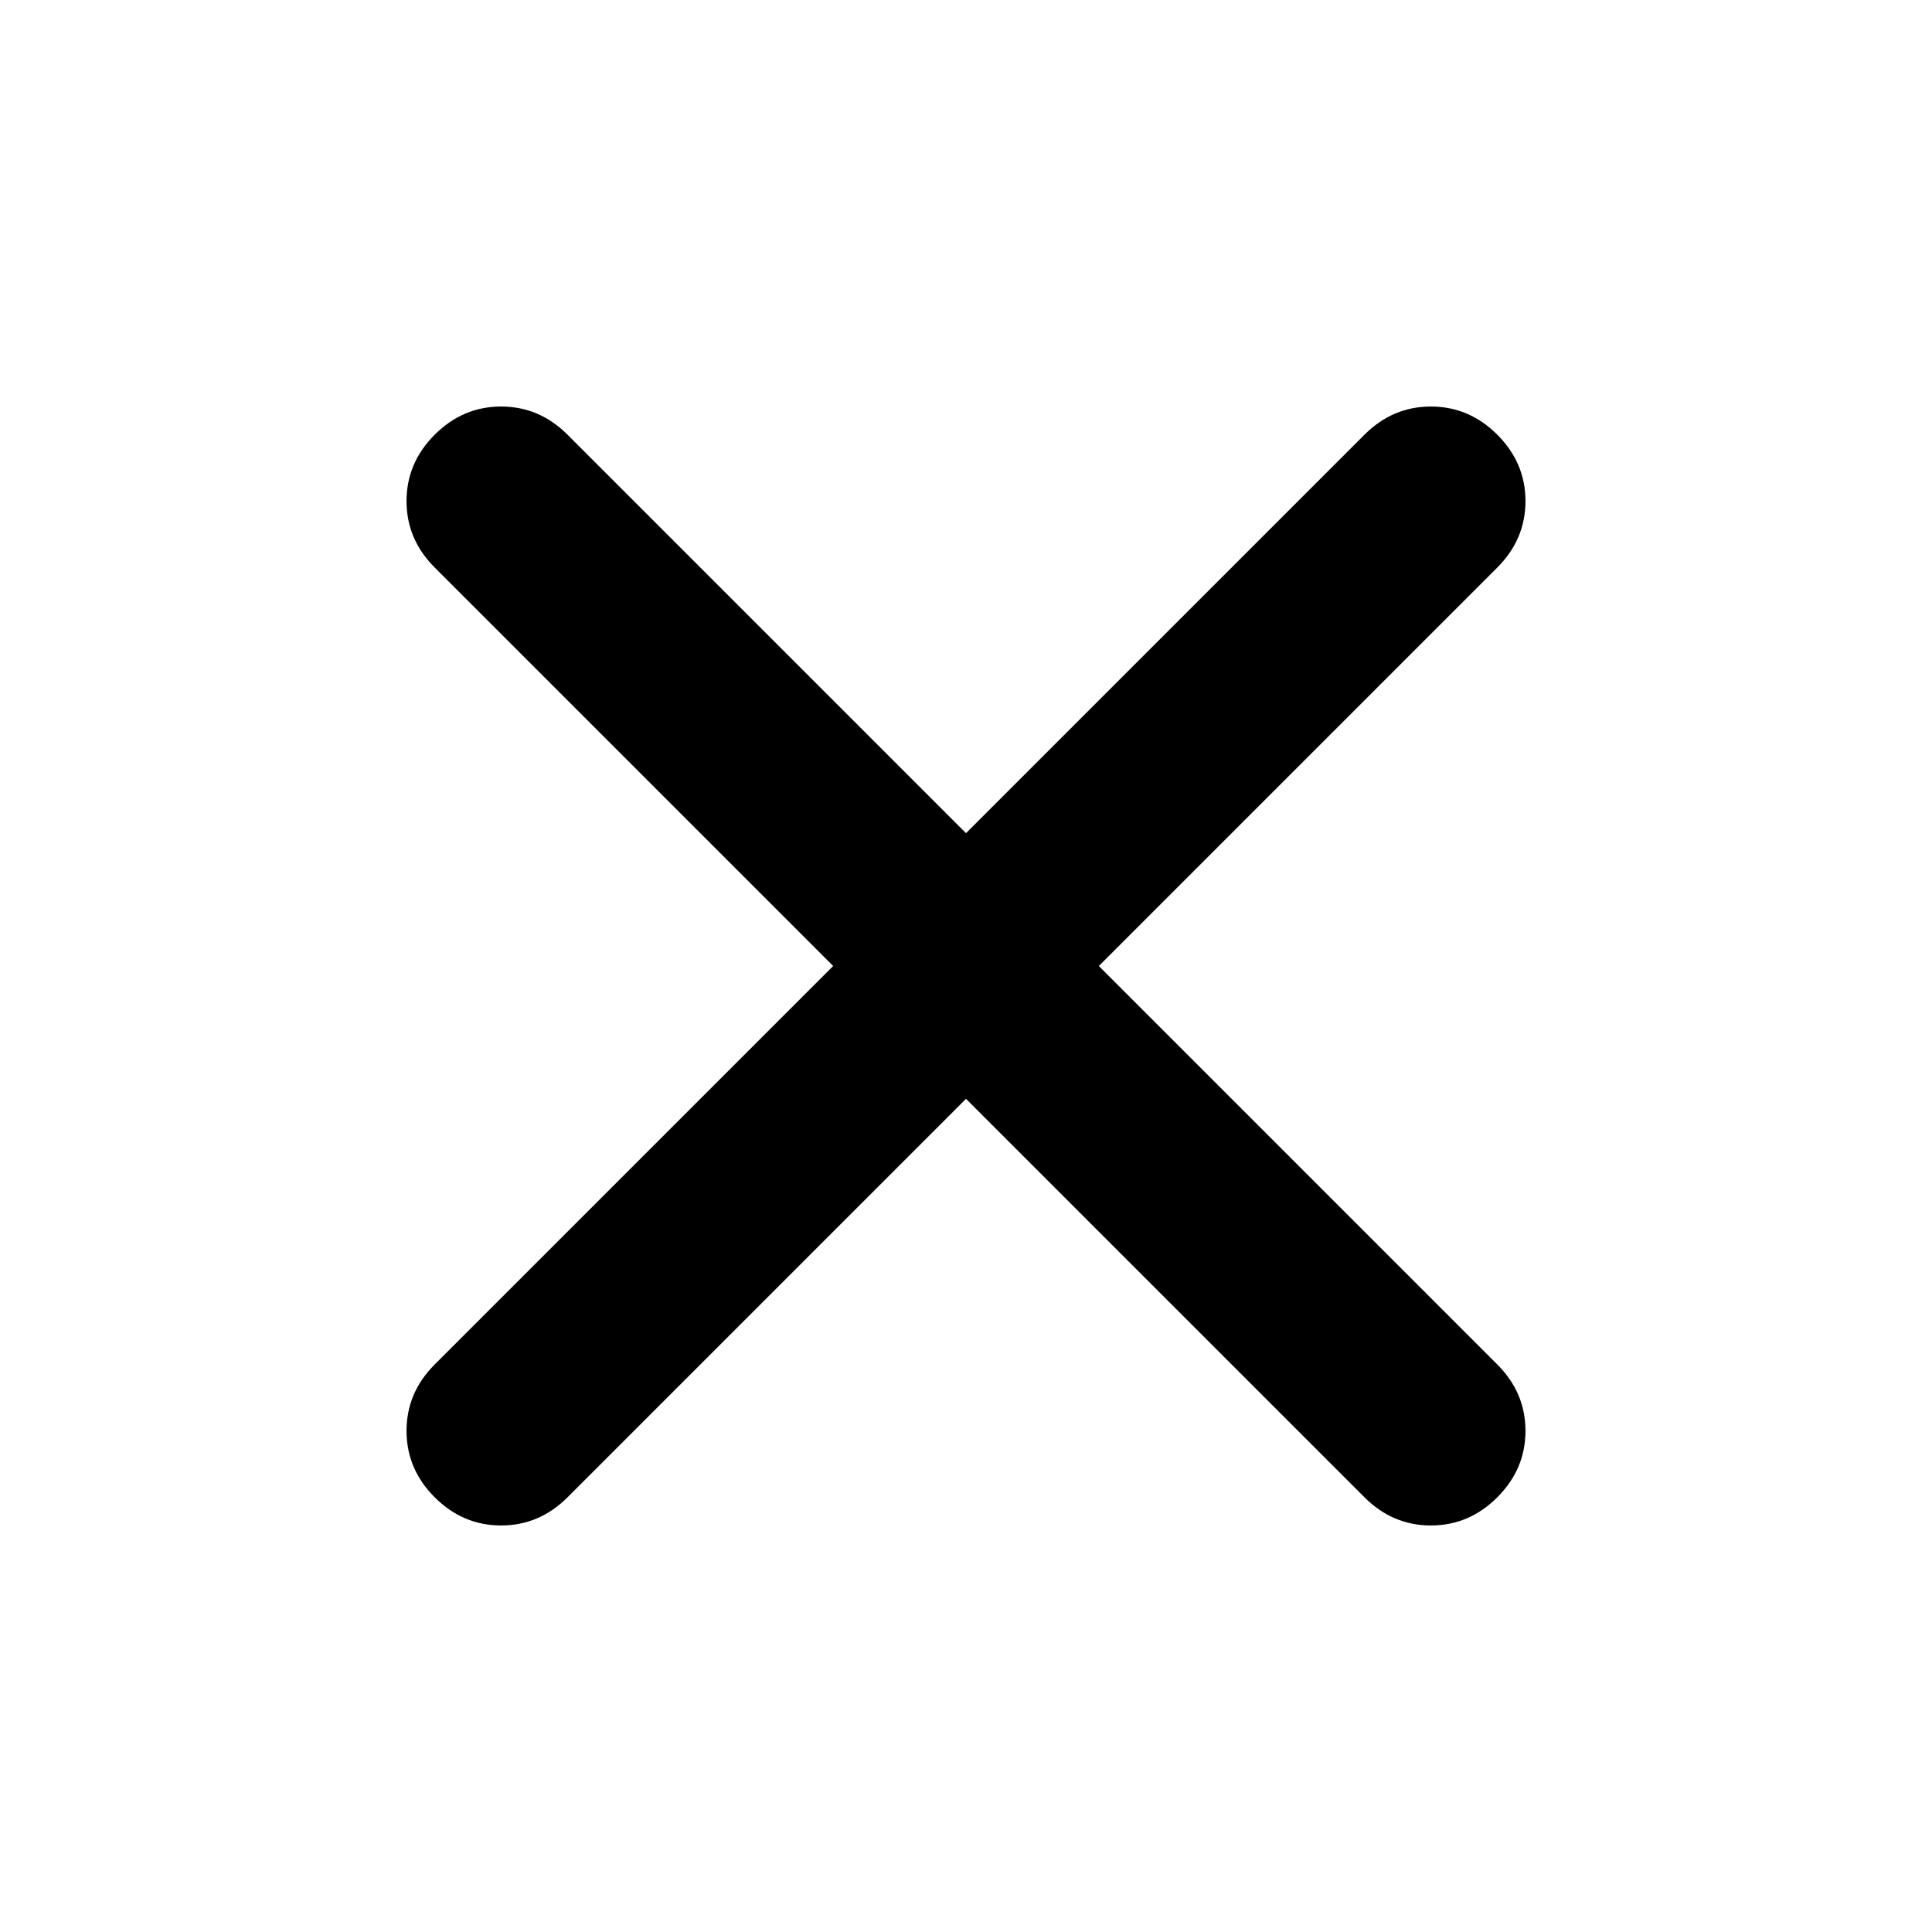
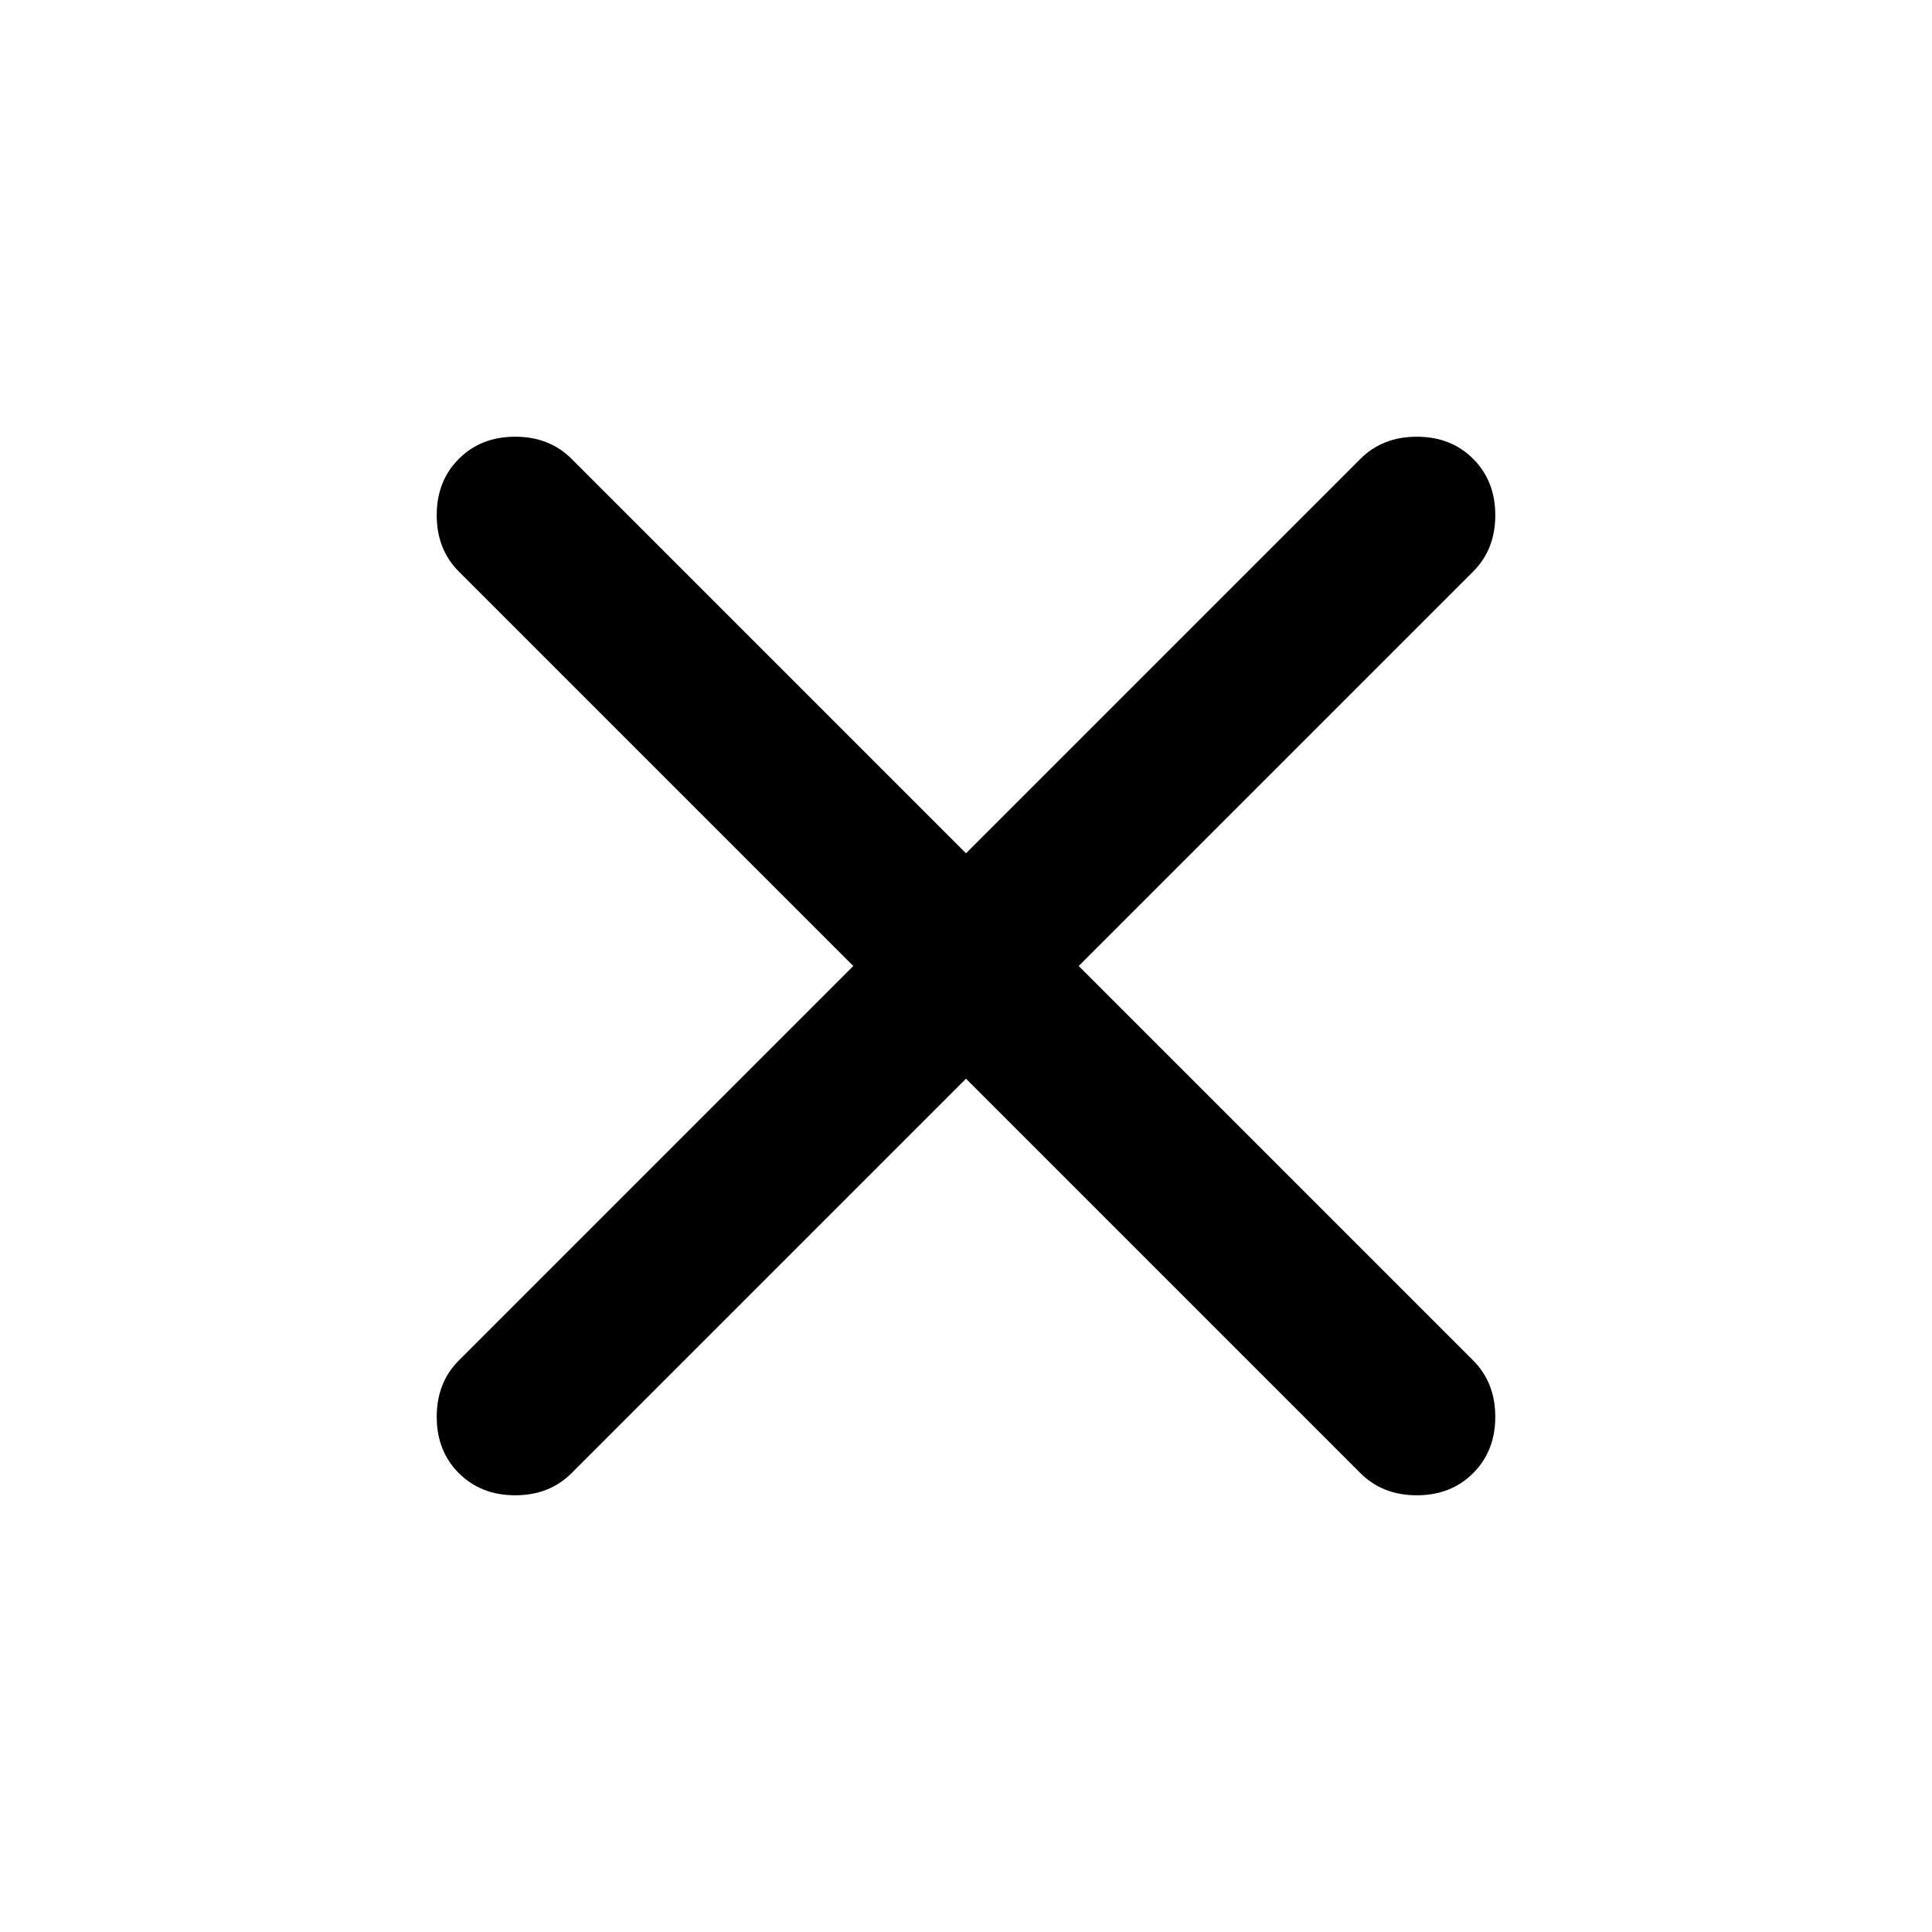
- <svg xmlns="http://www.w3.org/2000/svg" height="48" viewBox="0 96 960 960" width="48">
-   <path d="M480 642 282 840q-14 14-33 14t-33-14q-14-14-14-33t14-33l198-198-198-198q-14-14-14-33t14-33q14-14 33-14t33 14l198 198 198-198q14-14 33-14t33 14q14 14 14 33t-14 33L546 576l198 198q14 14 14 33t-14 33q-14 14-33 14t-33-14L480 642Z" />
+ <svg xmlns="http://www.w3.org/2000/svg" height="24" viewBox="0 -960 960 960" width="24">
+   <path d="M480-424 284-228q-11 11-28 11t-28-11q-11-11-11-28t11-28l196-196-196-196q-11-11-11-28t11-28q11-11 28-11t28 11l196 196 196-196q11-11 28-11t28 11q11 11 11 28t-11 28L536-480l196 196q11 11 11 28t-11 28q-11 11-28 11t-28-11L480-424Z" />
</svg>
